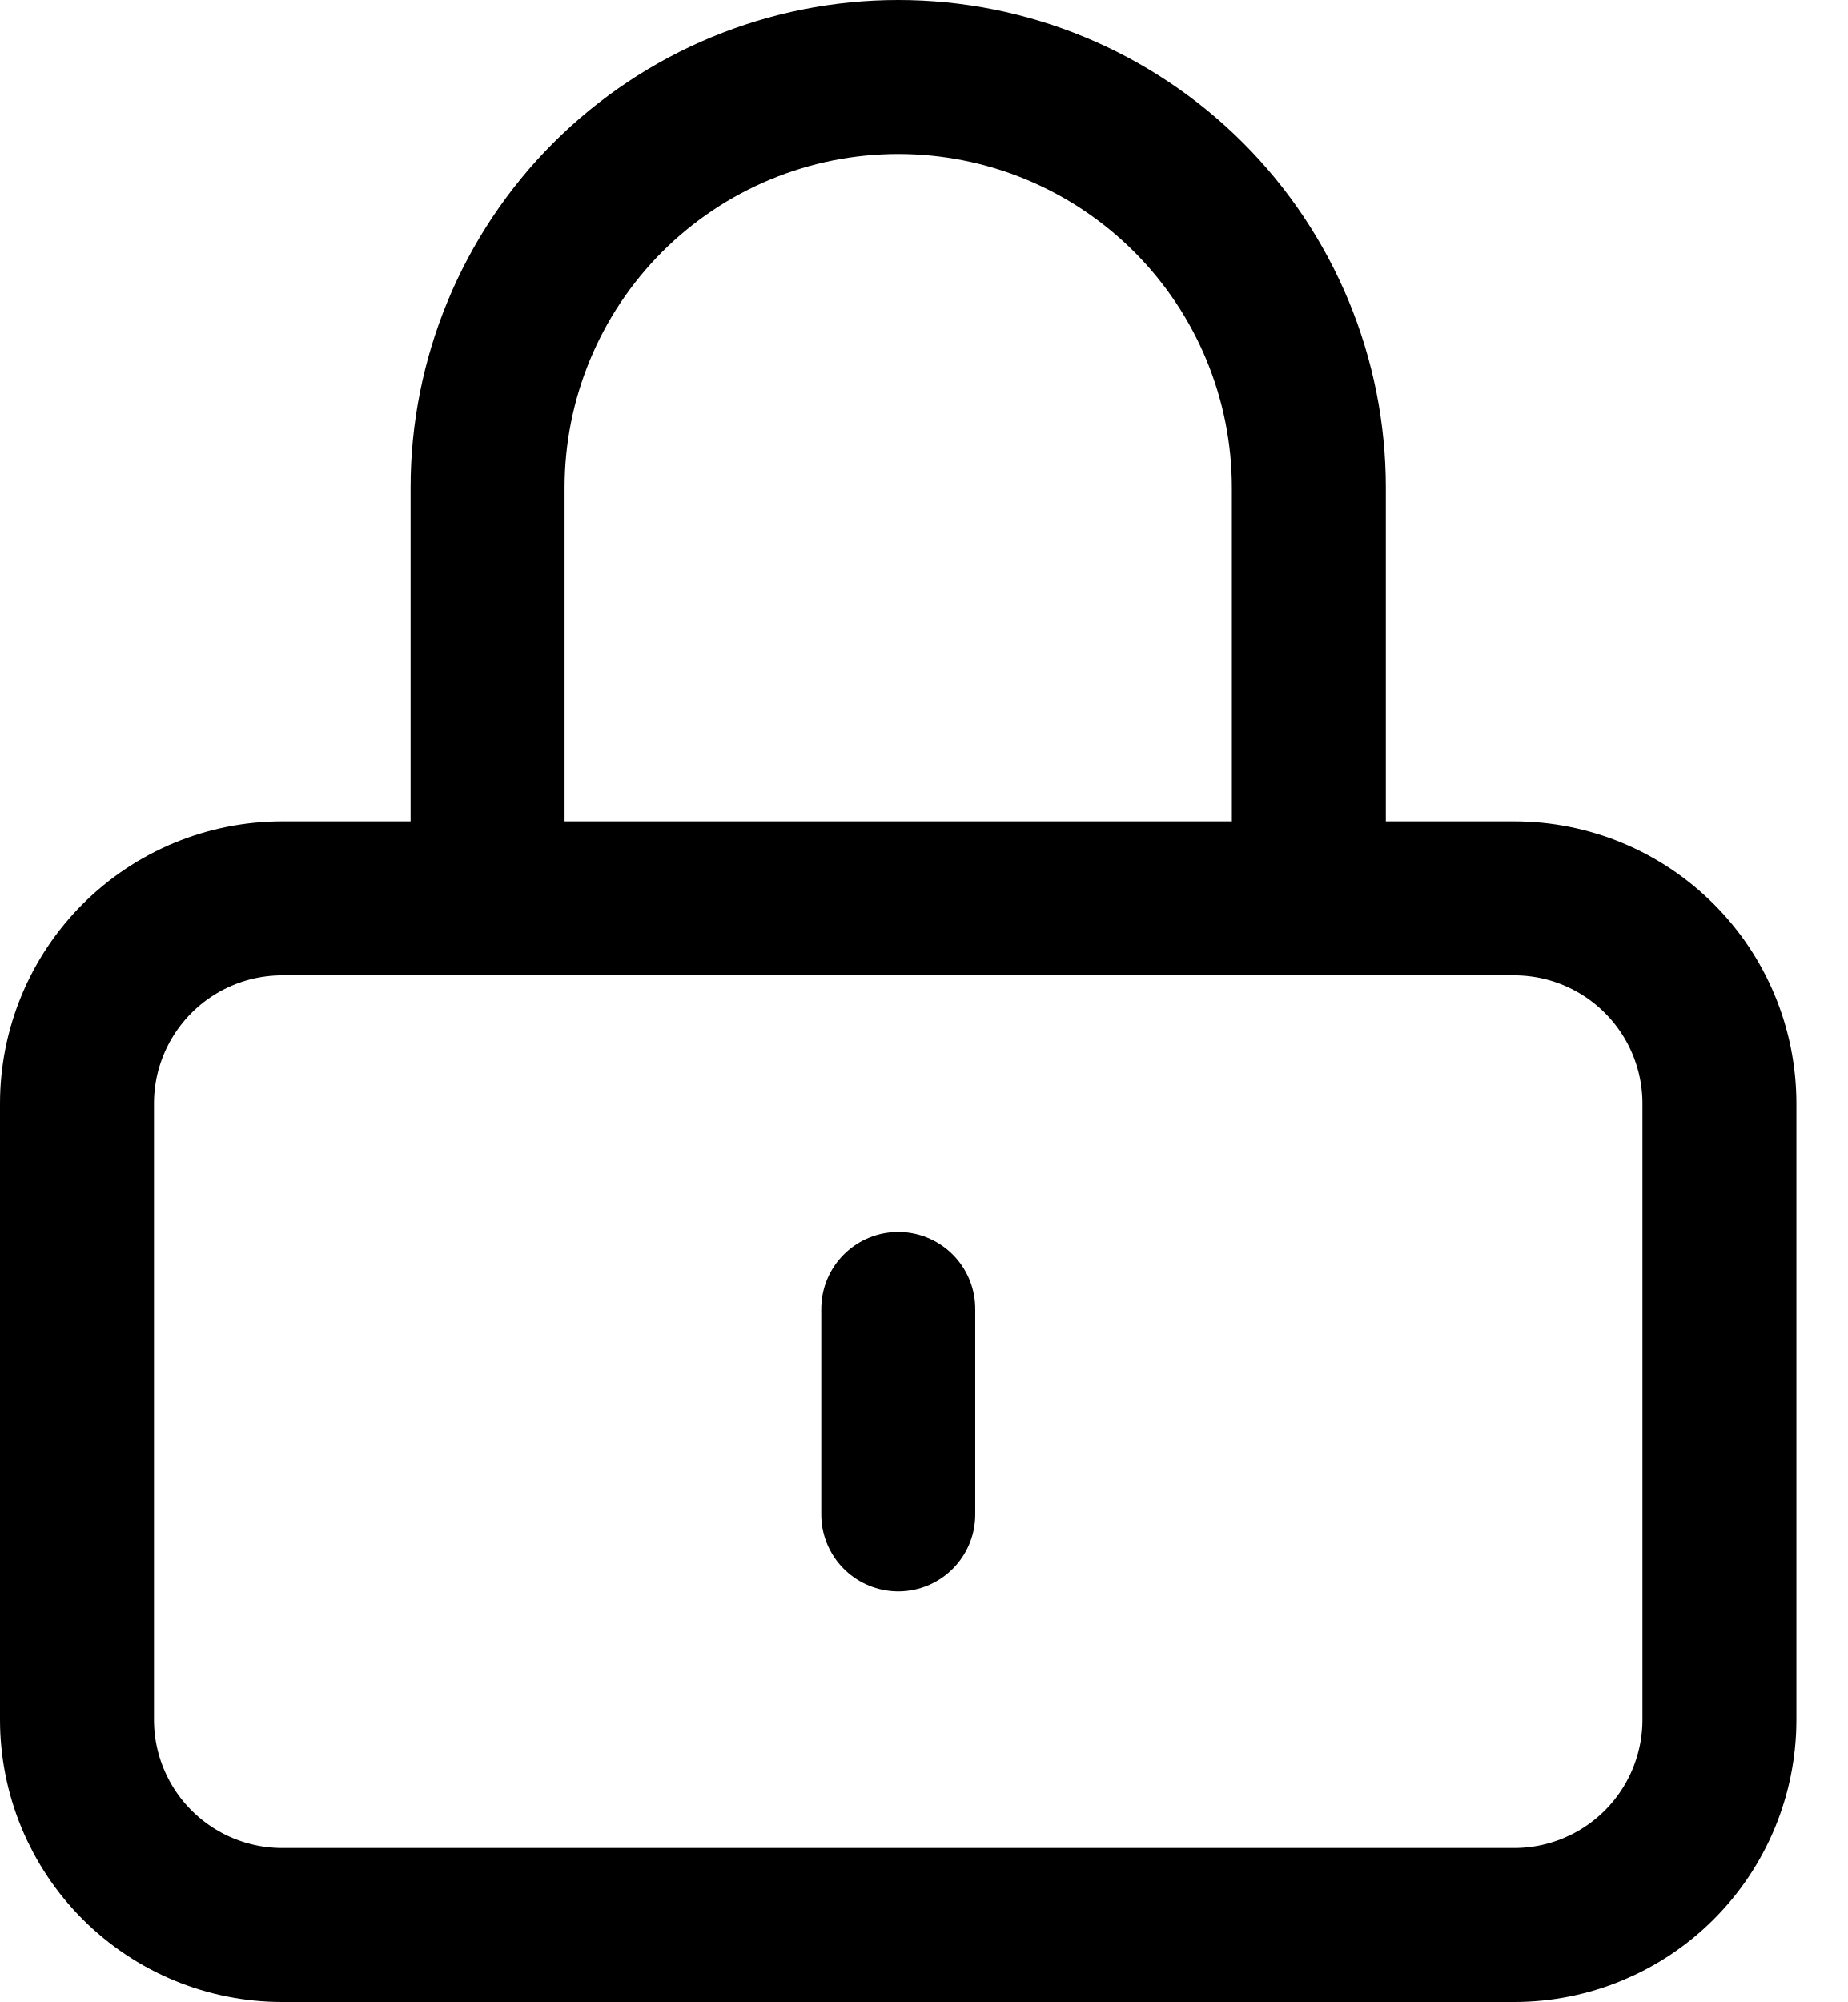
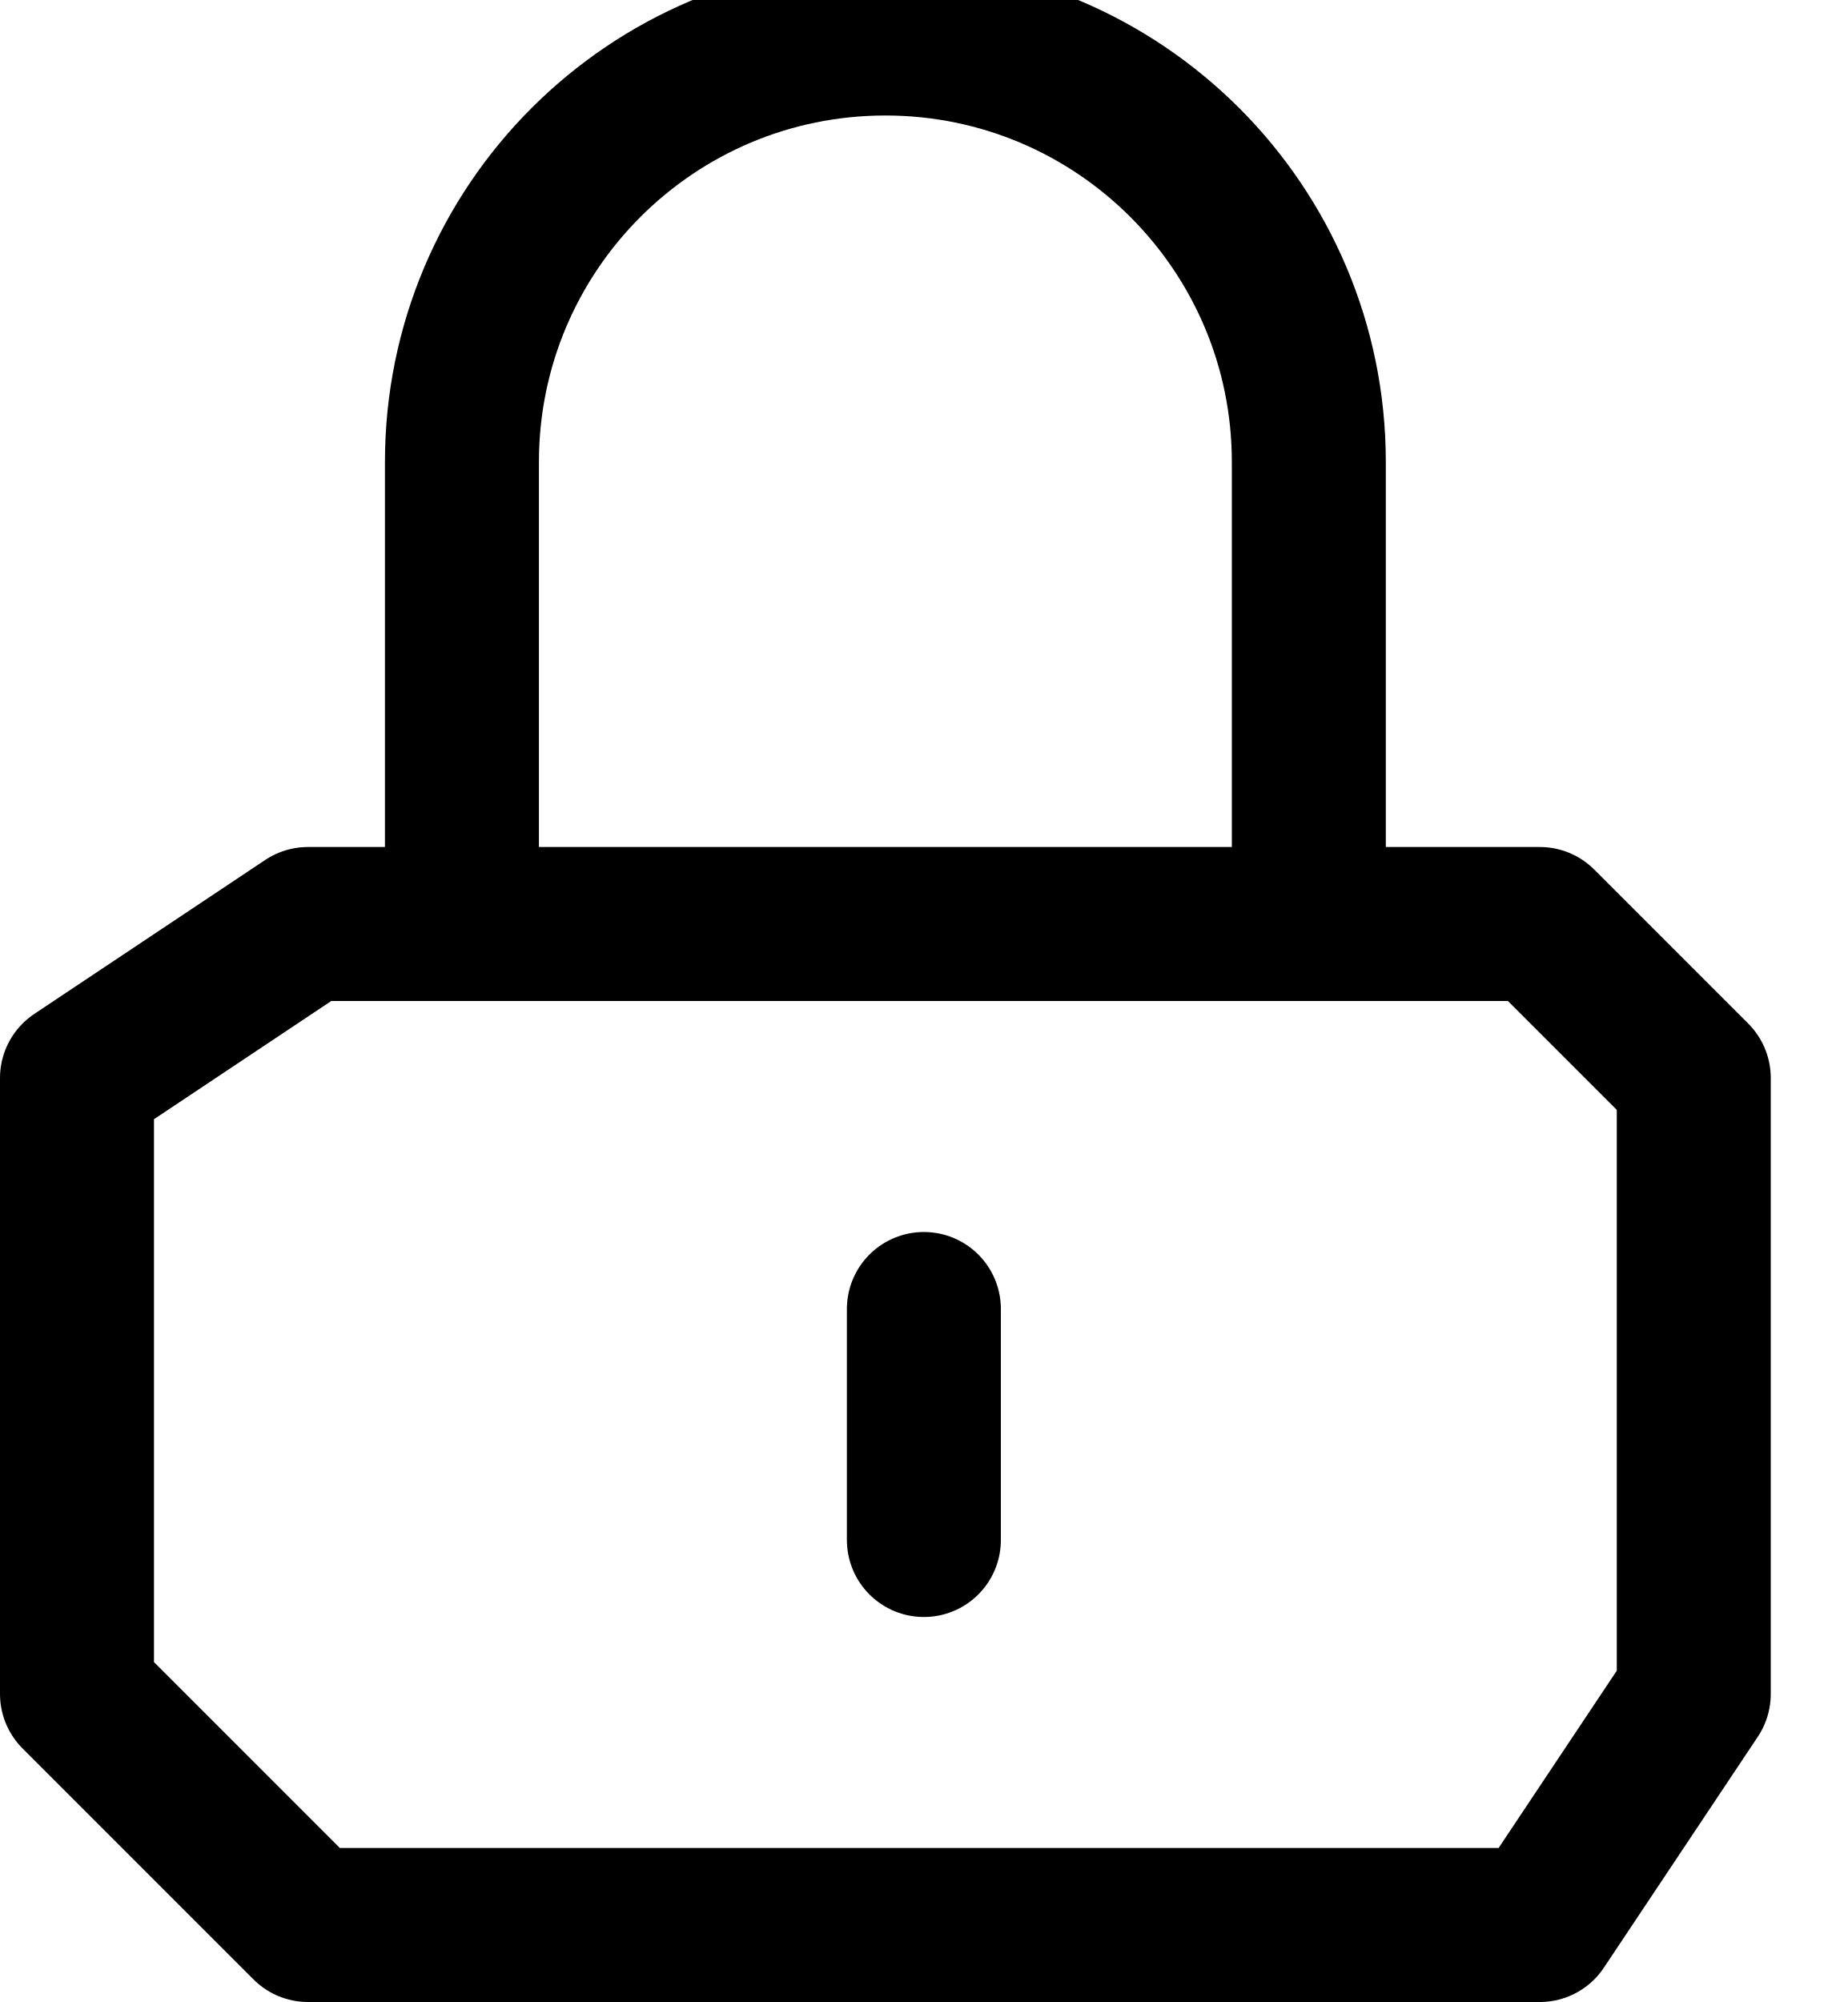
- <svg xmlns="http://www.w3.org/2000/svg" width="24" height="26" viewBox="0 0 24 26" fill="none">
-   <path d="M11.667 17V19.667M3.667 25H19.667C20.374 25 21.052 24.719 21.552 24.219C22.052 23.719 22.333 23.041 22.333 22.333V14.333C22.333 13.626 22.052 12.948 21.552 12.448C21.052 11.948 20.374 11.667 19.667 11.667H3.667C2.959 11.667 2.281 11.948 1.781 12.448C1.281 12.948 1 13.626 1 14.333V22.333C1 23.041 1.281 23.719 1.781 24.219C2.281 24.719 2.959 25 3.667 25ZM17 11.667V6.333C17 4.919 16.438 3.562 15.438 2.562C14.438 1.562 13.081 1 11.667 1C10.252 1 8.896 1.562 7.895 2.562C6.895 3.562 6.333 4.919 6.333 6.333V11.667H17Z" stroke="black" stroke-width="2" stroke-linecap="round" stroke-linejoin="round" />
+ <svg xmlns="http://www.w3.org/2000/svg" width="24" height="26" fill="none">
+   <path stroke="#000" stroke-linecap="round" stroke-linejoin="round" stroke-width="2" d="M12 17v3m-8 5h16l2-3v-8l-2-2H4l-3 2v8zm13-13V6A5 5 0 1 0 6 6v6z" />
</svg>
